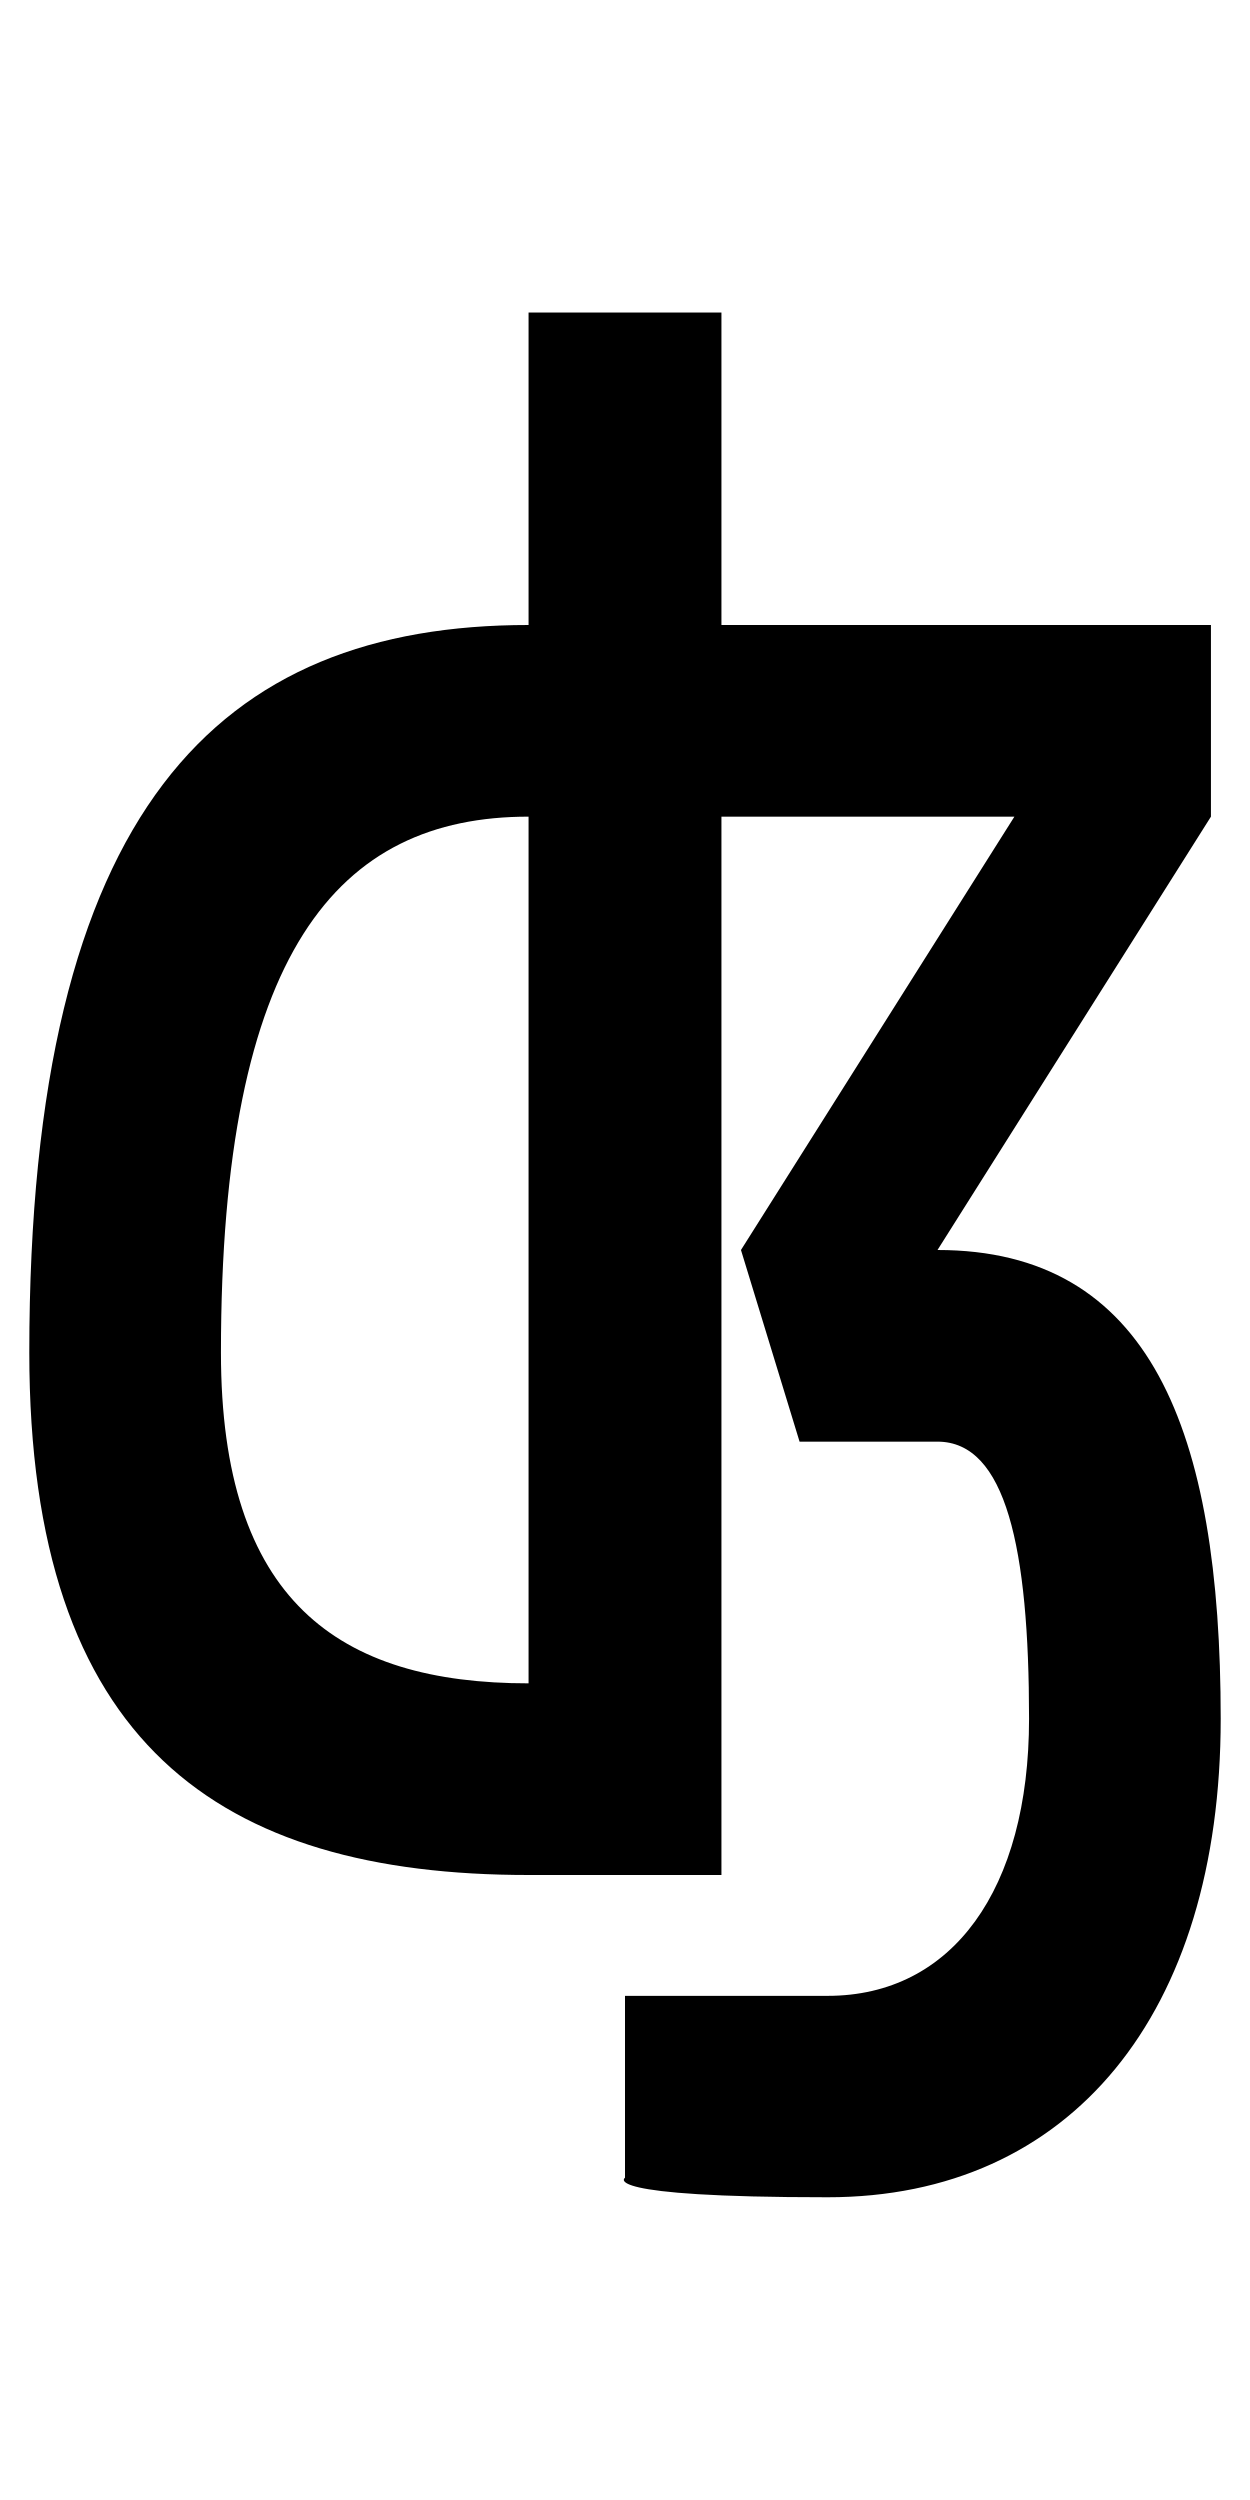
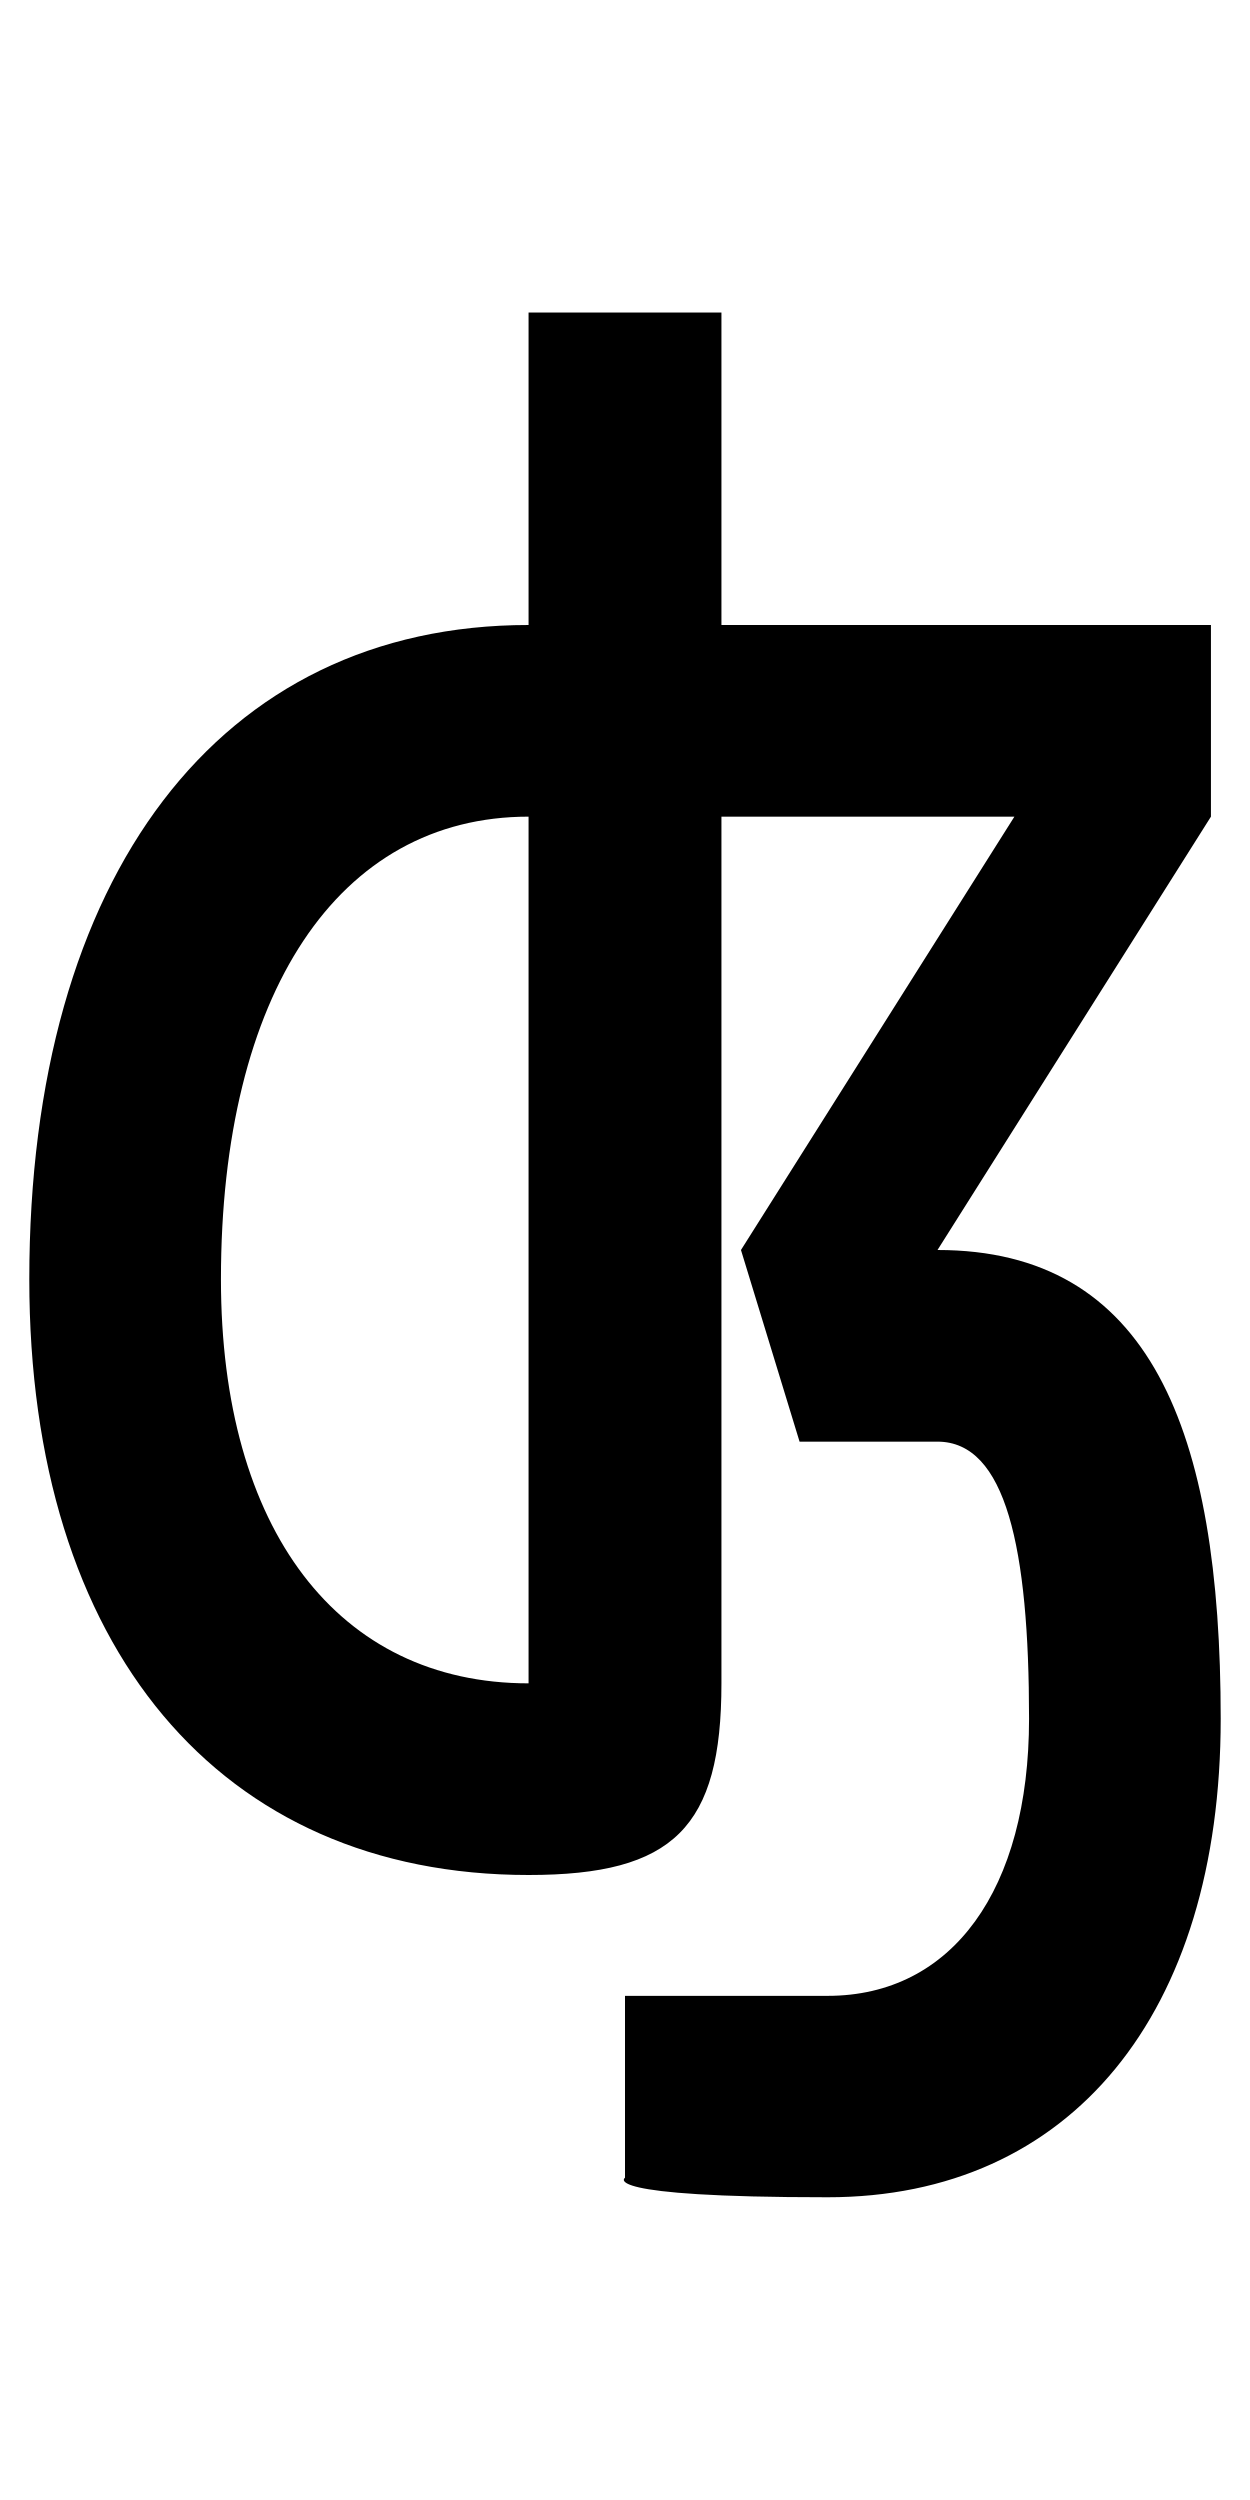
<svg xmlns="http://www.w3.org/2000/svg" version="1.1" width="1024" height="2048" id="svg3355">
  <defs id="defs3357" />
-   <path d="m 433,256 0,256 c -252.998,0 -409,149.002 -409,596 0,320.997 155.997,428 409,428 l 158,0 0,-867 240,0 -224,355 48,157 113,0 c 56.005,0 75,87 75,227 0,140 -63.001,227 -165,227 l -166,0 0,149 c 0,0 -23.999,16 166,16 199.003,0 322,-150 322,-392 0,-237.004 -57.997,-384 -232,-384 l 224,-355 0,-157 -401,0 0,-256 z m 0,413 0,710 c -155.998,0 -252,-68.001 -252,-271 0,-329 96,-439 252,-439 z" id="path3157-2-7-71-4-0-9" style="fill:#000000;fill-opacity:1;stroke:none;display:inline" />
+   <path d="m 433,256 v 256 c -252.998,0 -409,205.003 -409,536 0,302.004 155.997,488 409,488 119.004,0 158,-39 158,-157 V 669 h 240 l -224,355 48,157 h 113 c 56.005,0 75,87 75,227 0,140 -63.001,227 -165,227 H 512 v 149 c 0,0 -23.999,16 166,16 199.003,0 322,-150 322,-392 0,-237.004 -57.997,-384 -232,-384 L 992,669 V 512 H 591 V 256 Z m 0,413 v 710 c -155.998,0 -252,-126.003 -252,-331 0,-234.001 96,-379 252,-379 z" id="path3157-2-7-71-4-0-9" style="display:inline;fill:#000000;fill-opacity:1;stroke:none" />
</svg>
